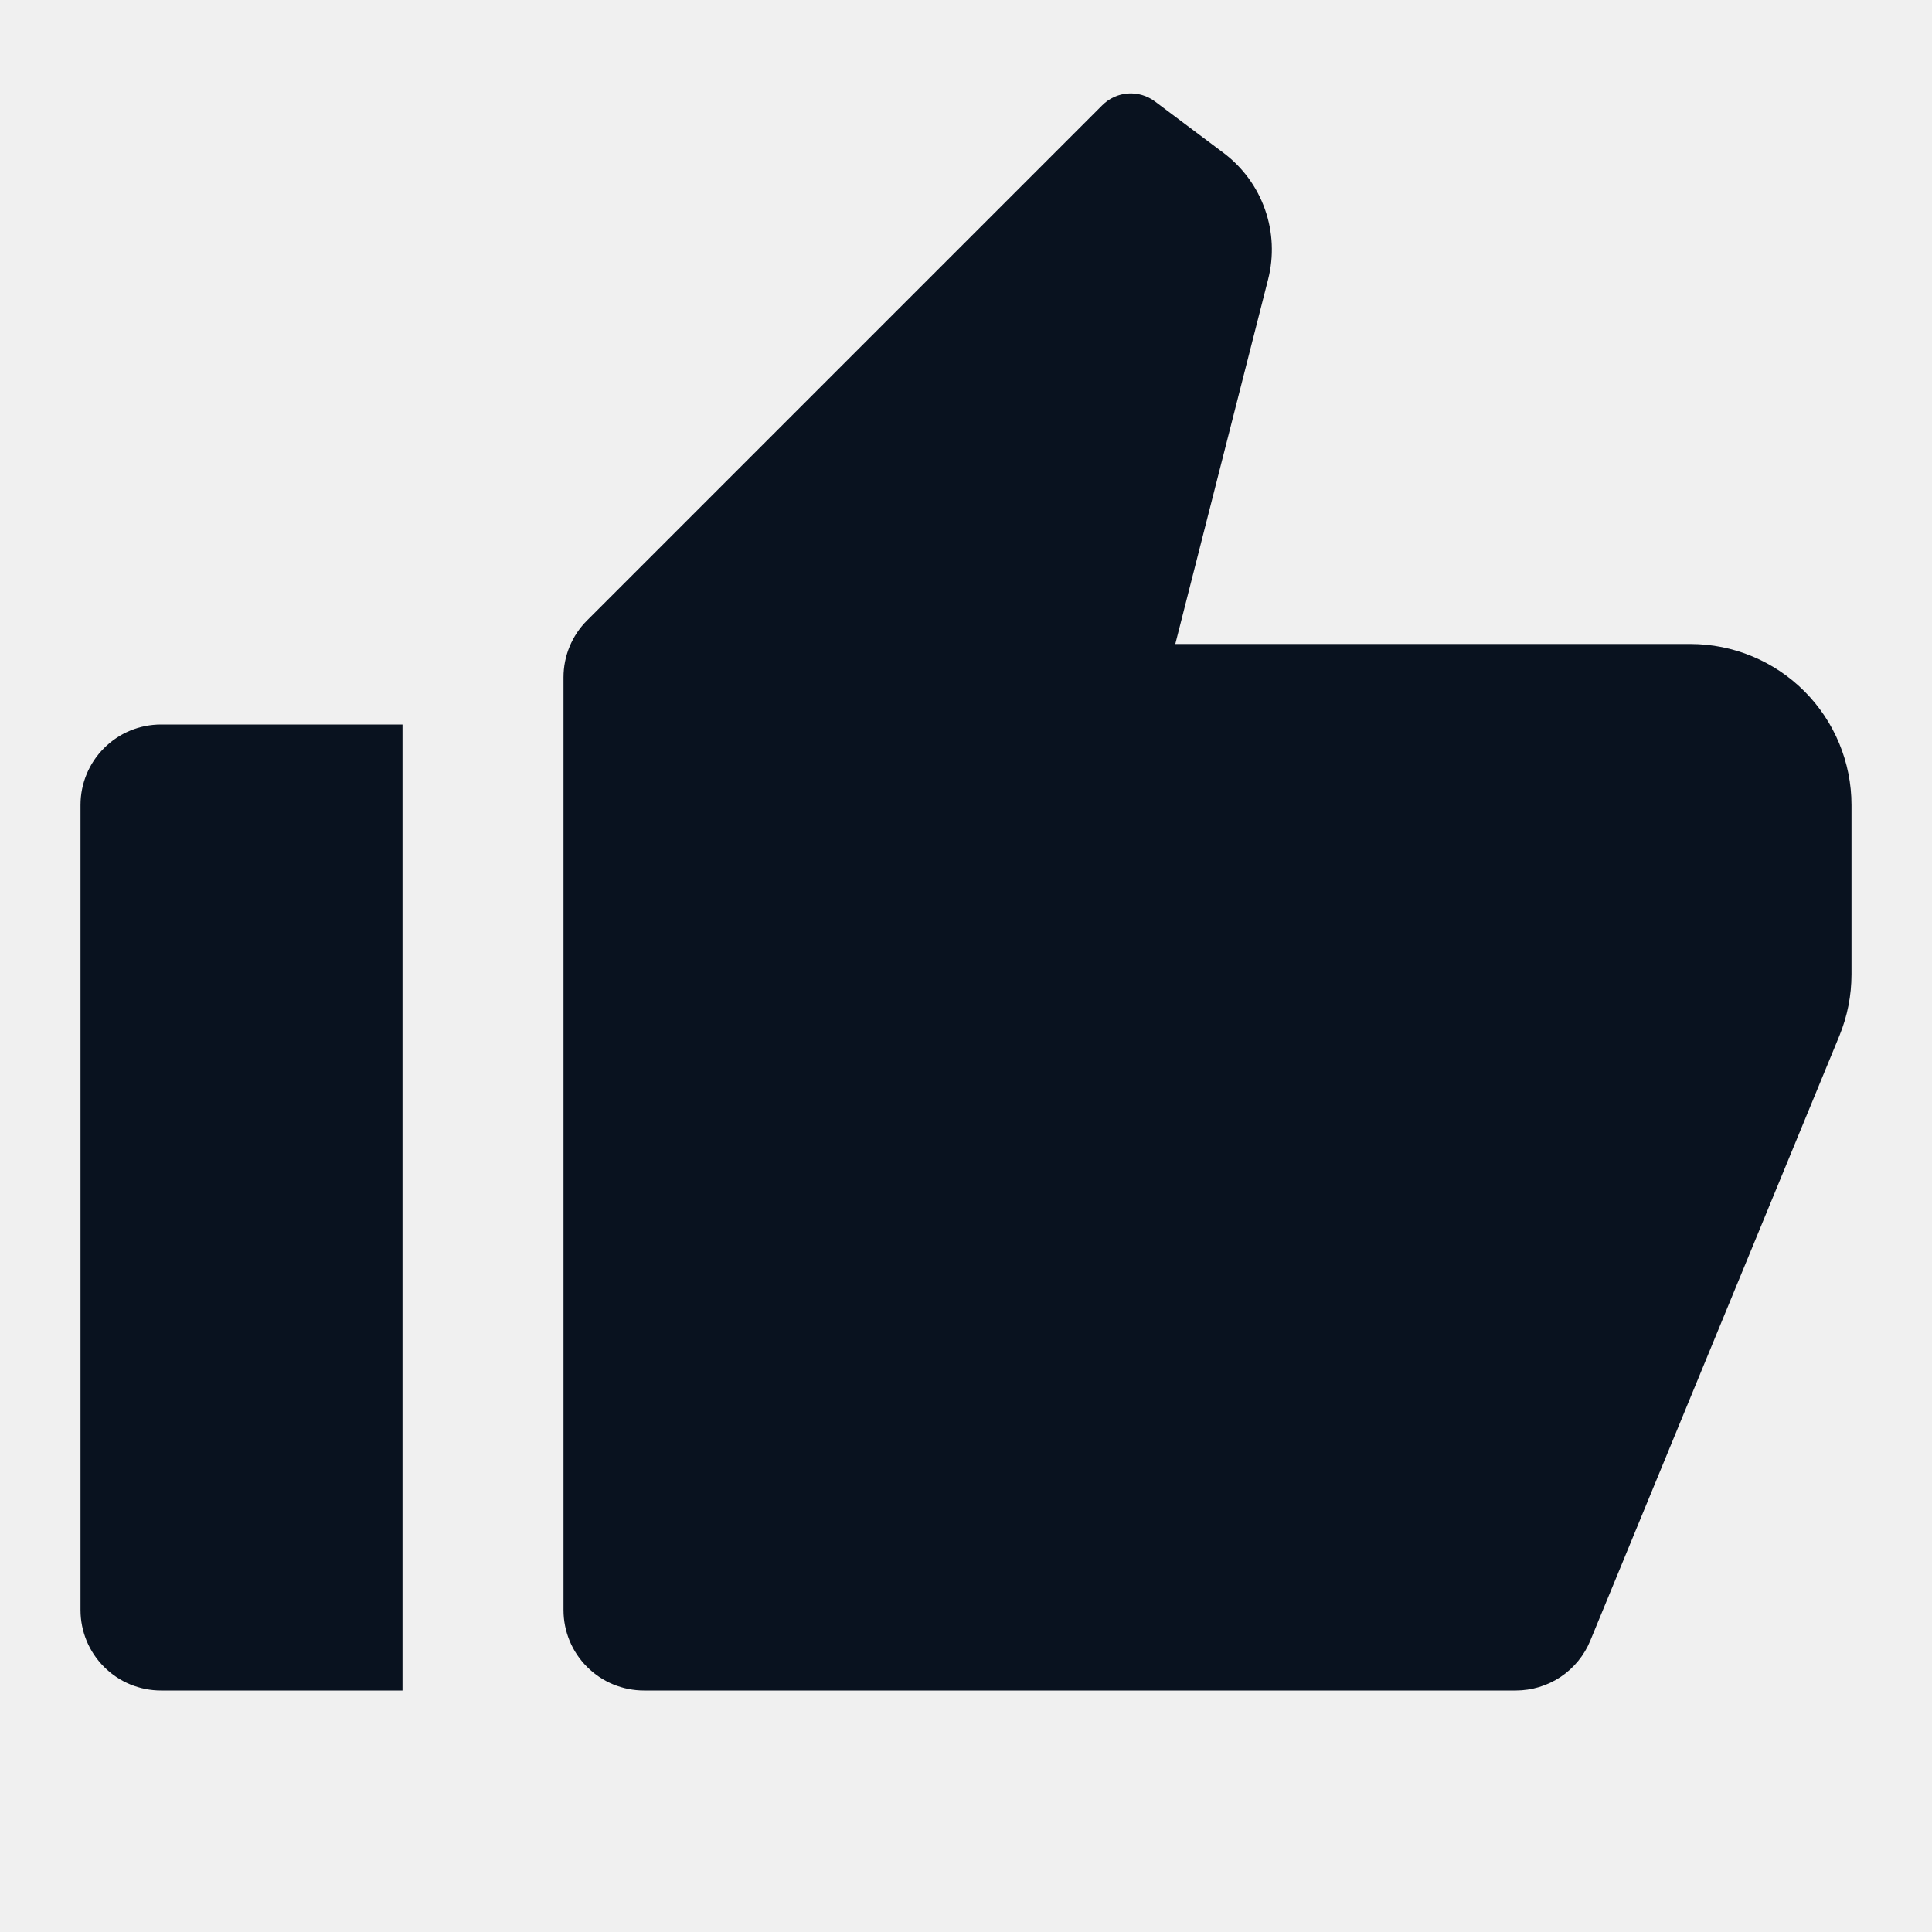
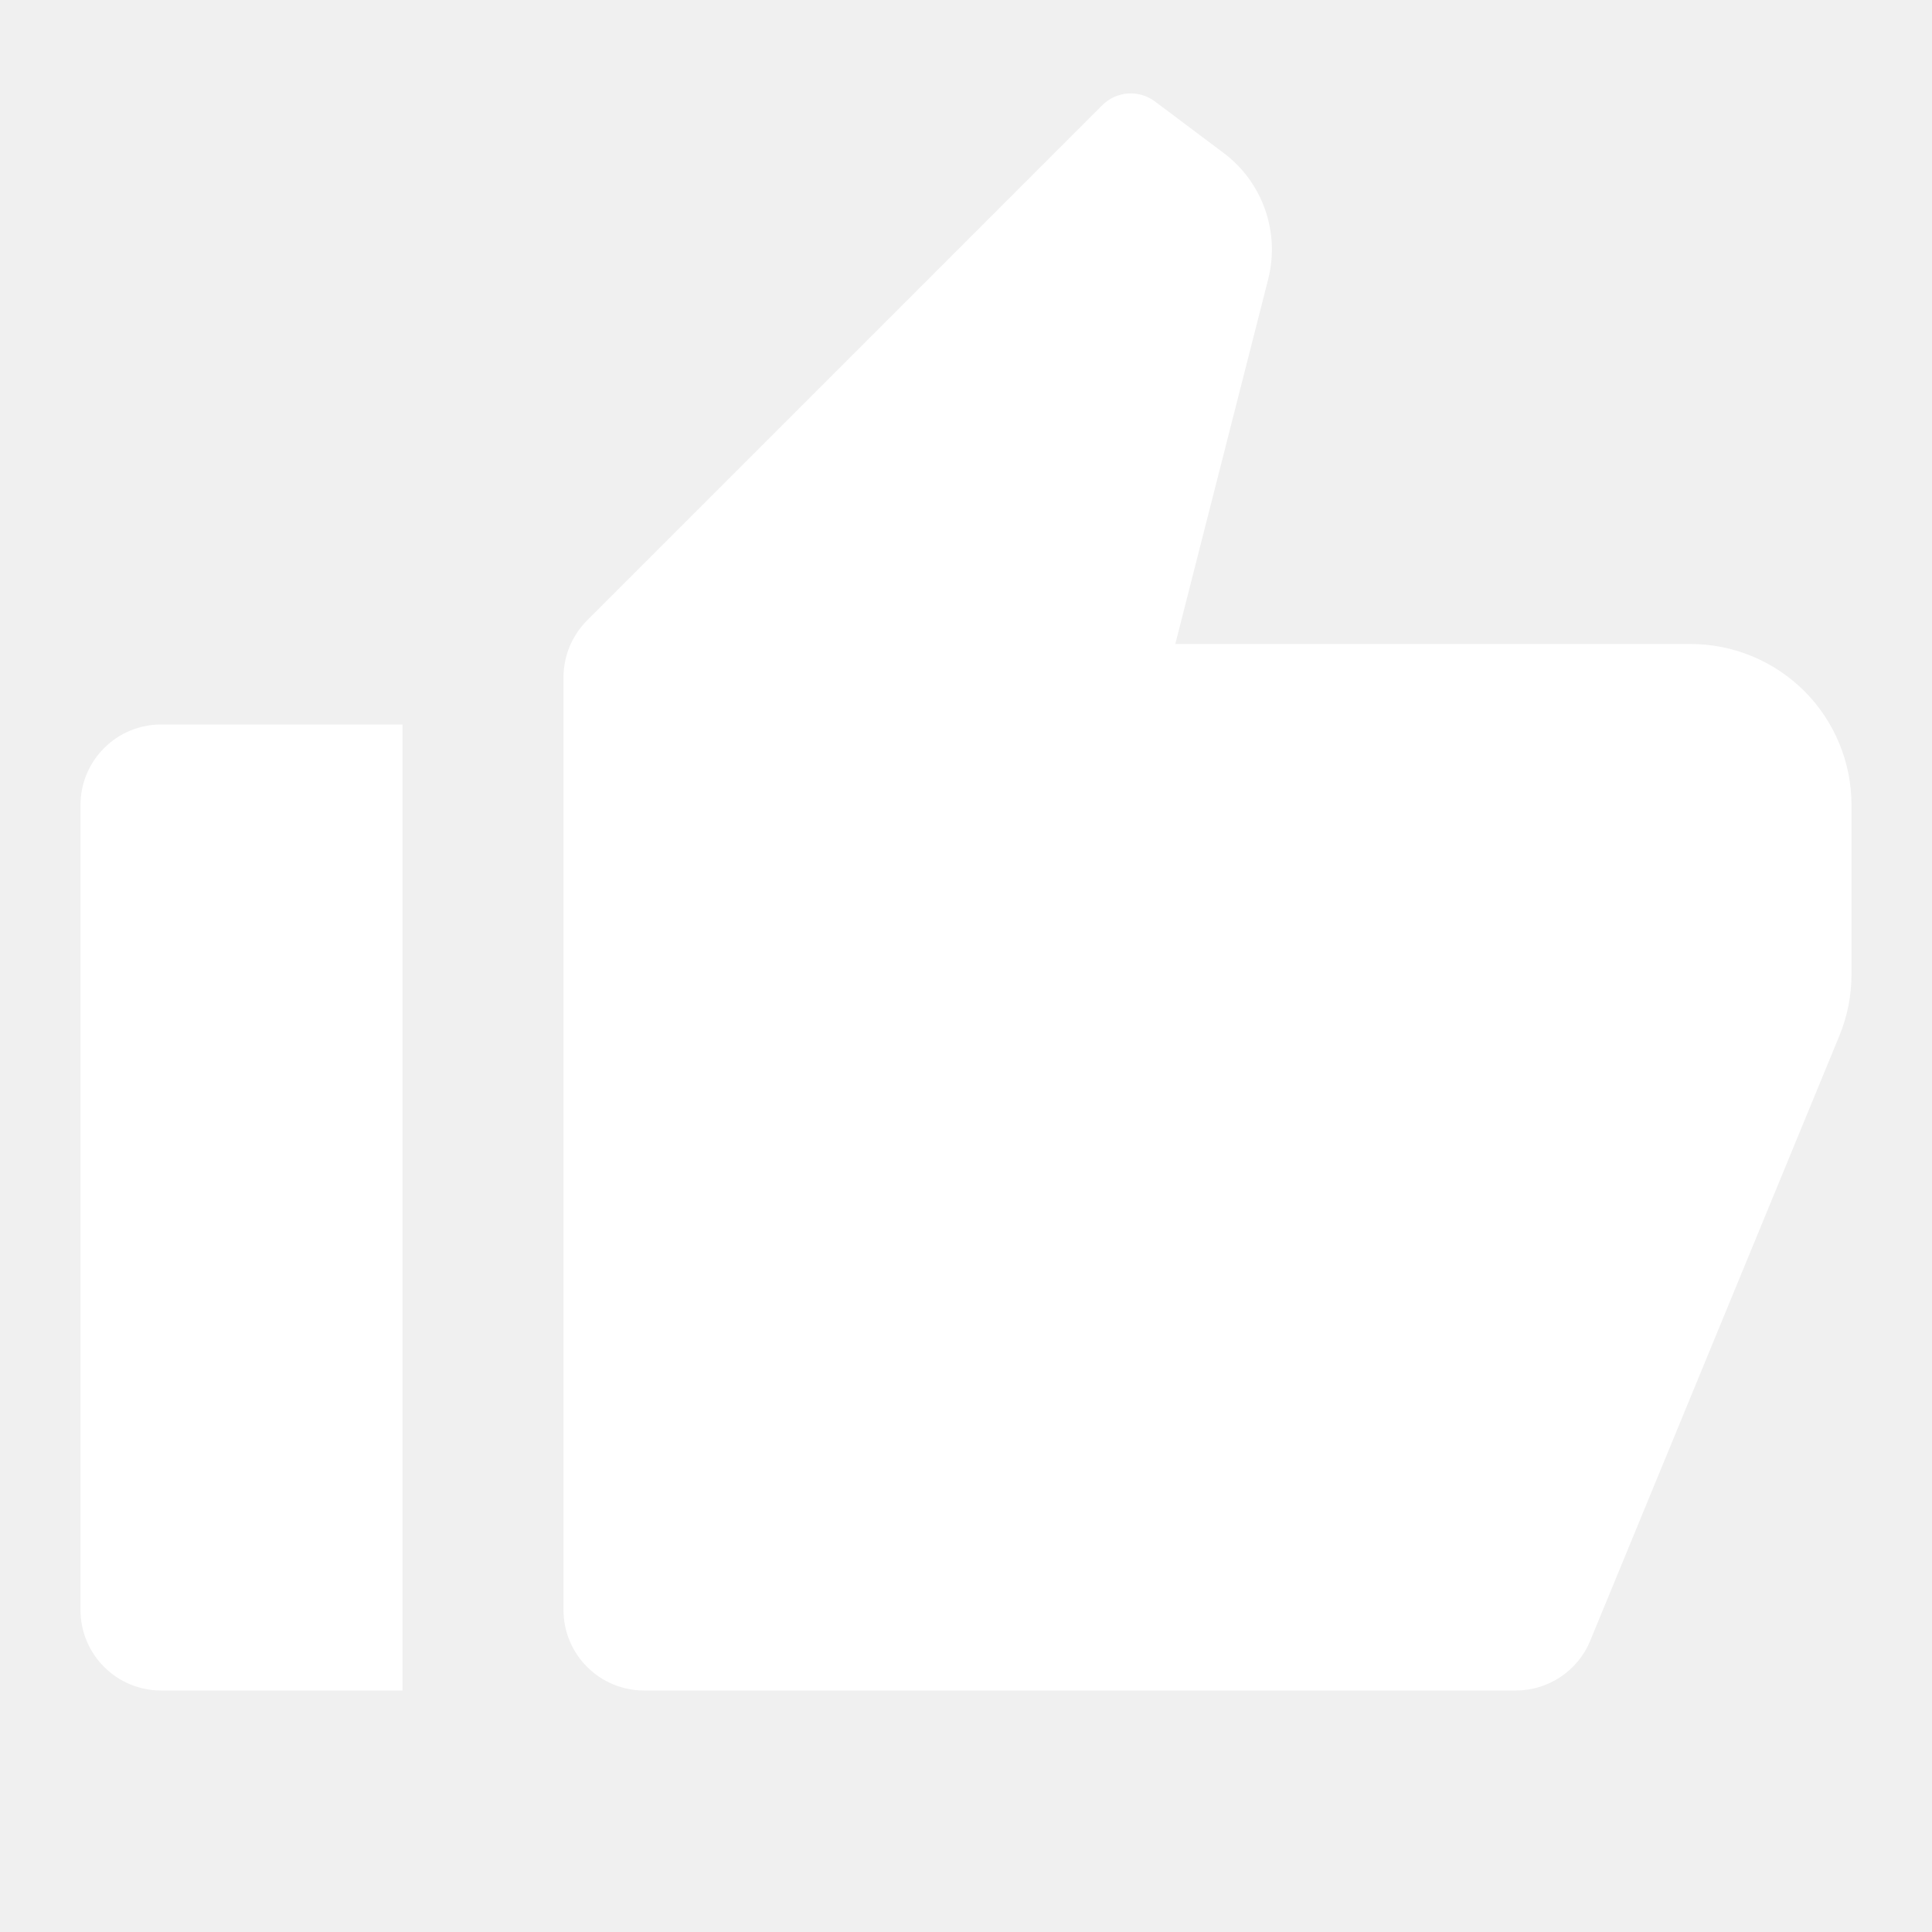
- <svg xmlns="http://www.w3.org/2000/svg" width="24" height="24" viewBox="0 0 24 24" fill="none">
-   <g clip-path="url(#clip0_56_20)">
-     <path d="M2 9H5V21H2C1.735 21 1.48 20.895 1.293 20.707C1.105 20.52 1 20.265 1 20V10C1 9.735 1.105 9.48 1.293 9.293C1.48 9.105 1.735 9 2 9ZM7.293 7.707L13.693 1.307C13.778 1.222 13.891 1.17 14.011 1.161C14.131 1.153 14.251 1.188 14.347 1.26L15.2 1.9C15.437 2.078 15.616 2.322 15.714 2.601C15.813 2.881 15.826 3.183 15.753 3.47L14.6 8H21C21.53 8 22.039 8.211 22.414 8.586C22.789 8.961 23 9.47 23 10V12.104C23 12.365 22.949 12.624 22.85 12.866L19.755 20.381C19.68 20.564 19.551 20.721 19.387 20.831C19.222 20.941 19.028 21 18.83 21H8C7.735 21 7.48 20.895 7.293 20.707C7.105 20.52 7 20.265 7 20V8.414C7 8.149 7.105 7.894 7.293 7.707Z" fill="#09121F" />
+ <svg xmlns="http://www.w3.org/2000/svg" width="18" height="18" viewBox="0 0 18 18" fill="none">
+   <g clip-path="url(#clip0_152_235)">
+     <path d="M1.5 6.75H3.75V15.75H1.5C1.301 15.75 1.11 15.671 0.97 15.53C0.829 15.39 0.75 15.199 0.75 15V7.5C0.75 7.301 0.829 7.11 0.97 6.97C1.11 6.829 1.301 6.75 1.5 6.75ZM5.47 5.78L10.27 0.98C10.334 0.916 10.418 0.878 10.508 0.871C10.598 0.865 10.688 0.891 10.76 0.945L11.4 1.425C11.578 1.558 11.712 1.741 11.786 1.951C11.86 2.161 11.87 2.387 11.815 2.603L10.95 6H15.75C16.148 6 16.529 6.158 16.811 6.439C17.092 6.721 17.25 7.102 17.25 7.5V9.078C17.25 9.274 17.212 9.468 17.137 9.65L14.816 15.286C14.76 15.423 14.663 15.541 14.54 15.623C14.416 15.706 14.271 15.75 14.123 15.75H6C5.801 15.75 5.61 15.671 5.47 15.53C5.329 15.39 5.25 15.199 5.25 15V6.311C5.25 6.112 5.329 5.921 5.47 5.78Z" fill="white" />
  </g>
  <defs>
-     <clipPath id="clip0_56_20">
-       <rect width="24" height="24" fill="white" />
+     <clipPath id="clip0_152_235">
+       <rect width="18" height="18" fill="white" />
    </clipPath>
  </defs>
</svg>
